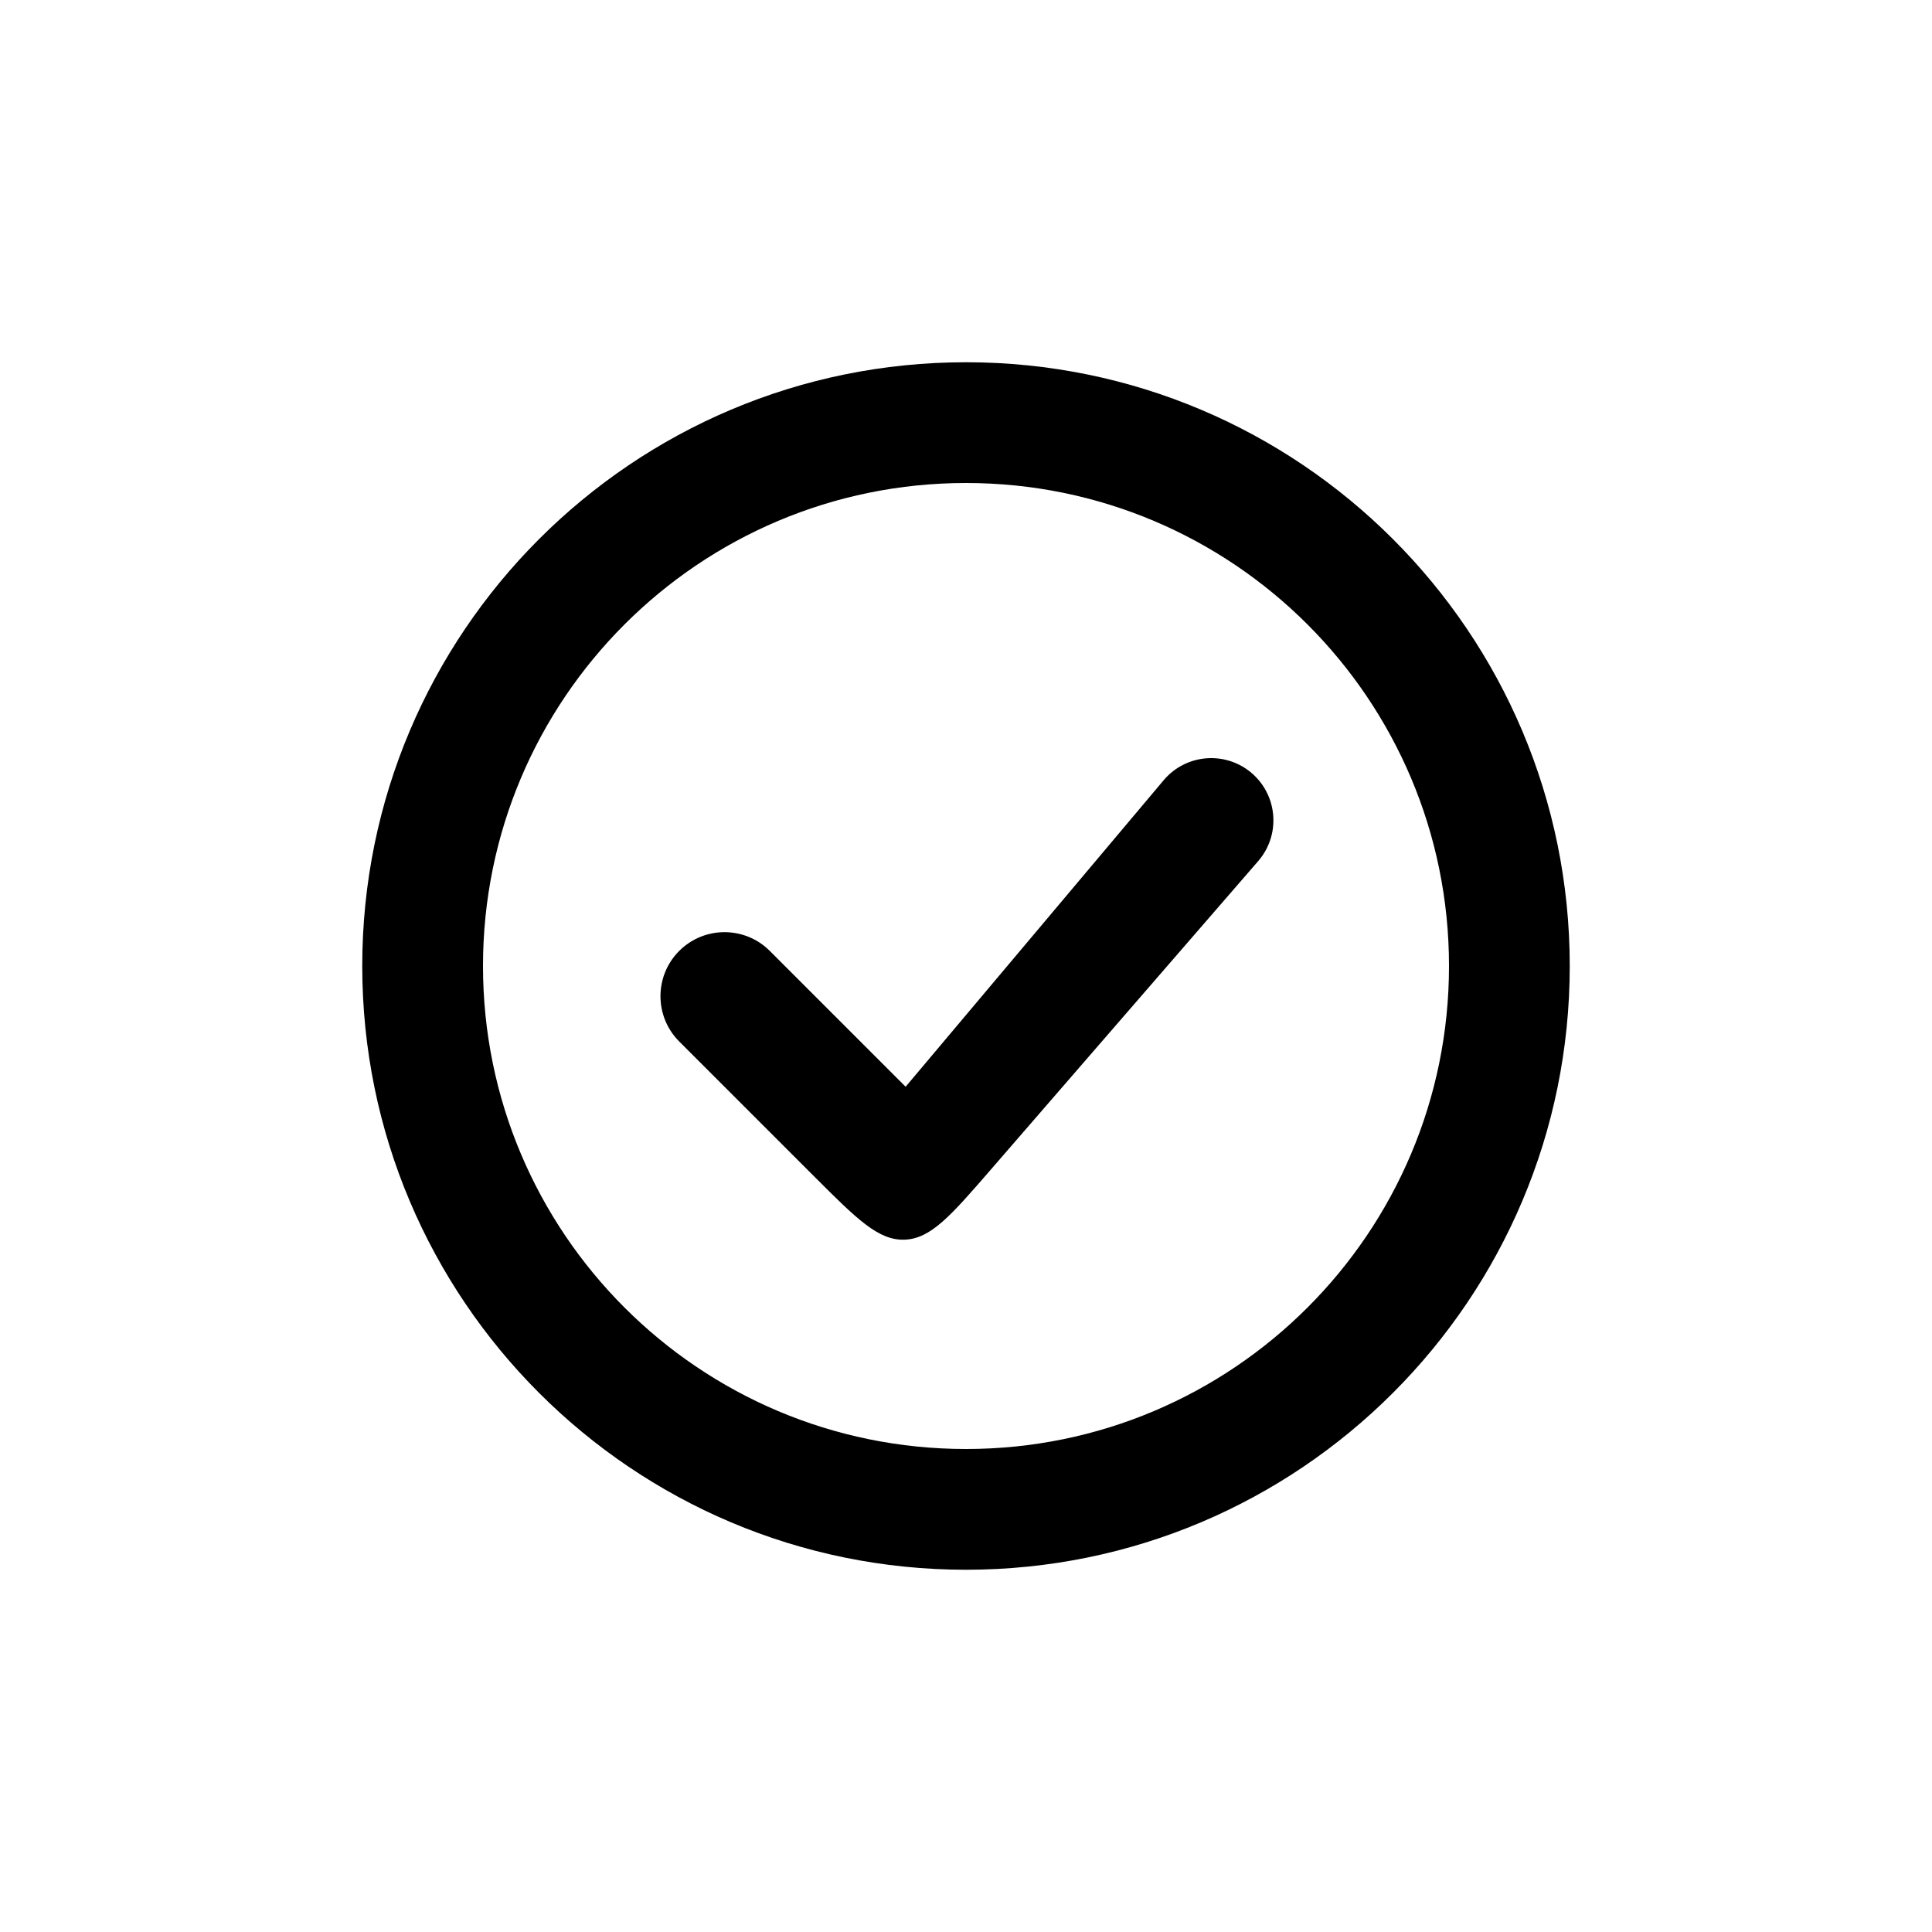
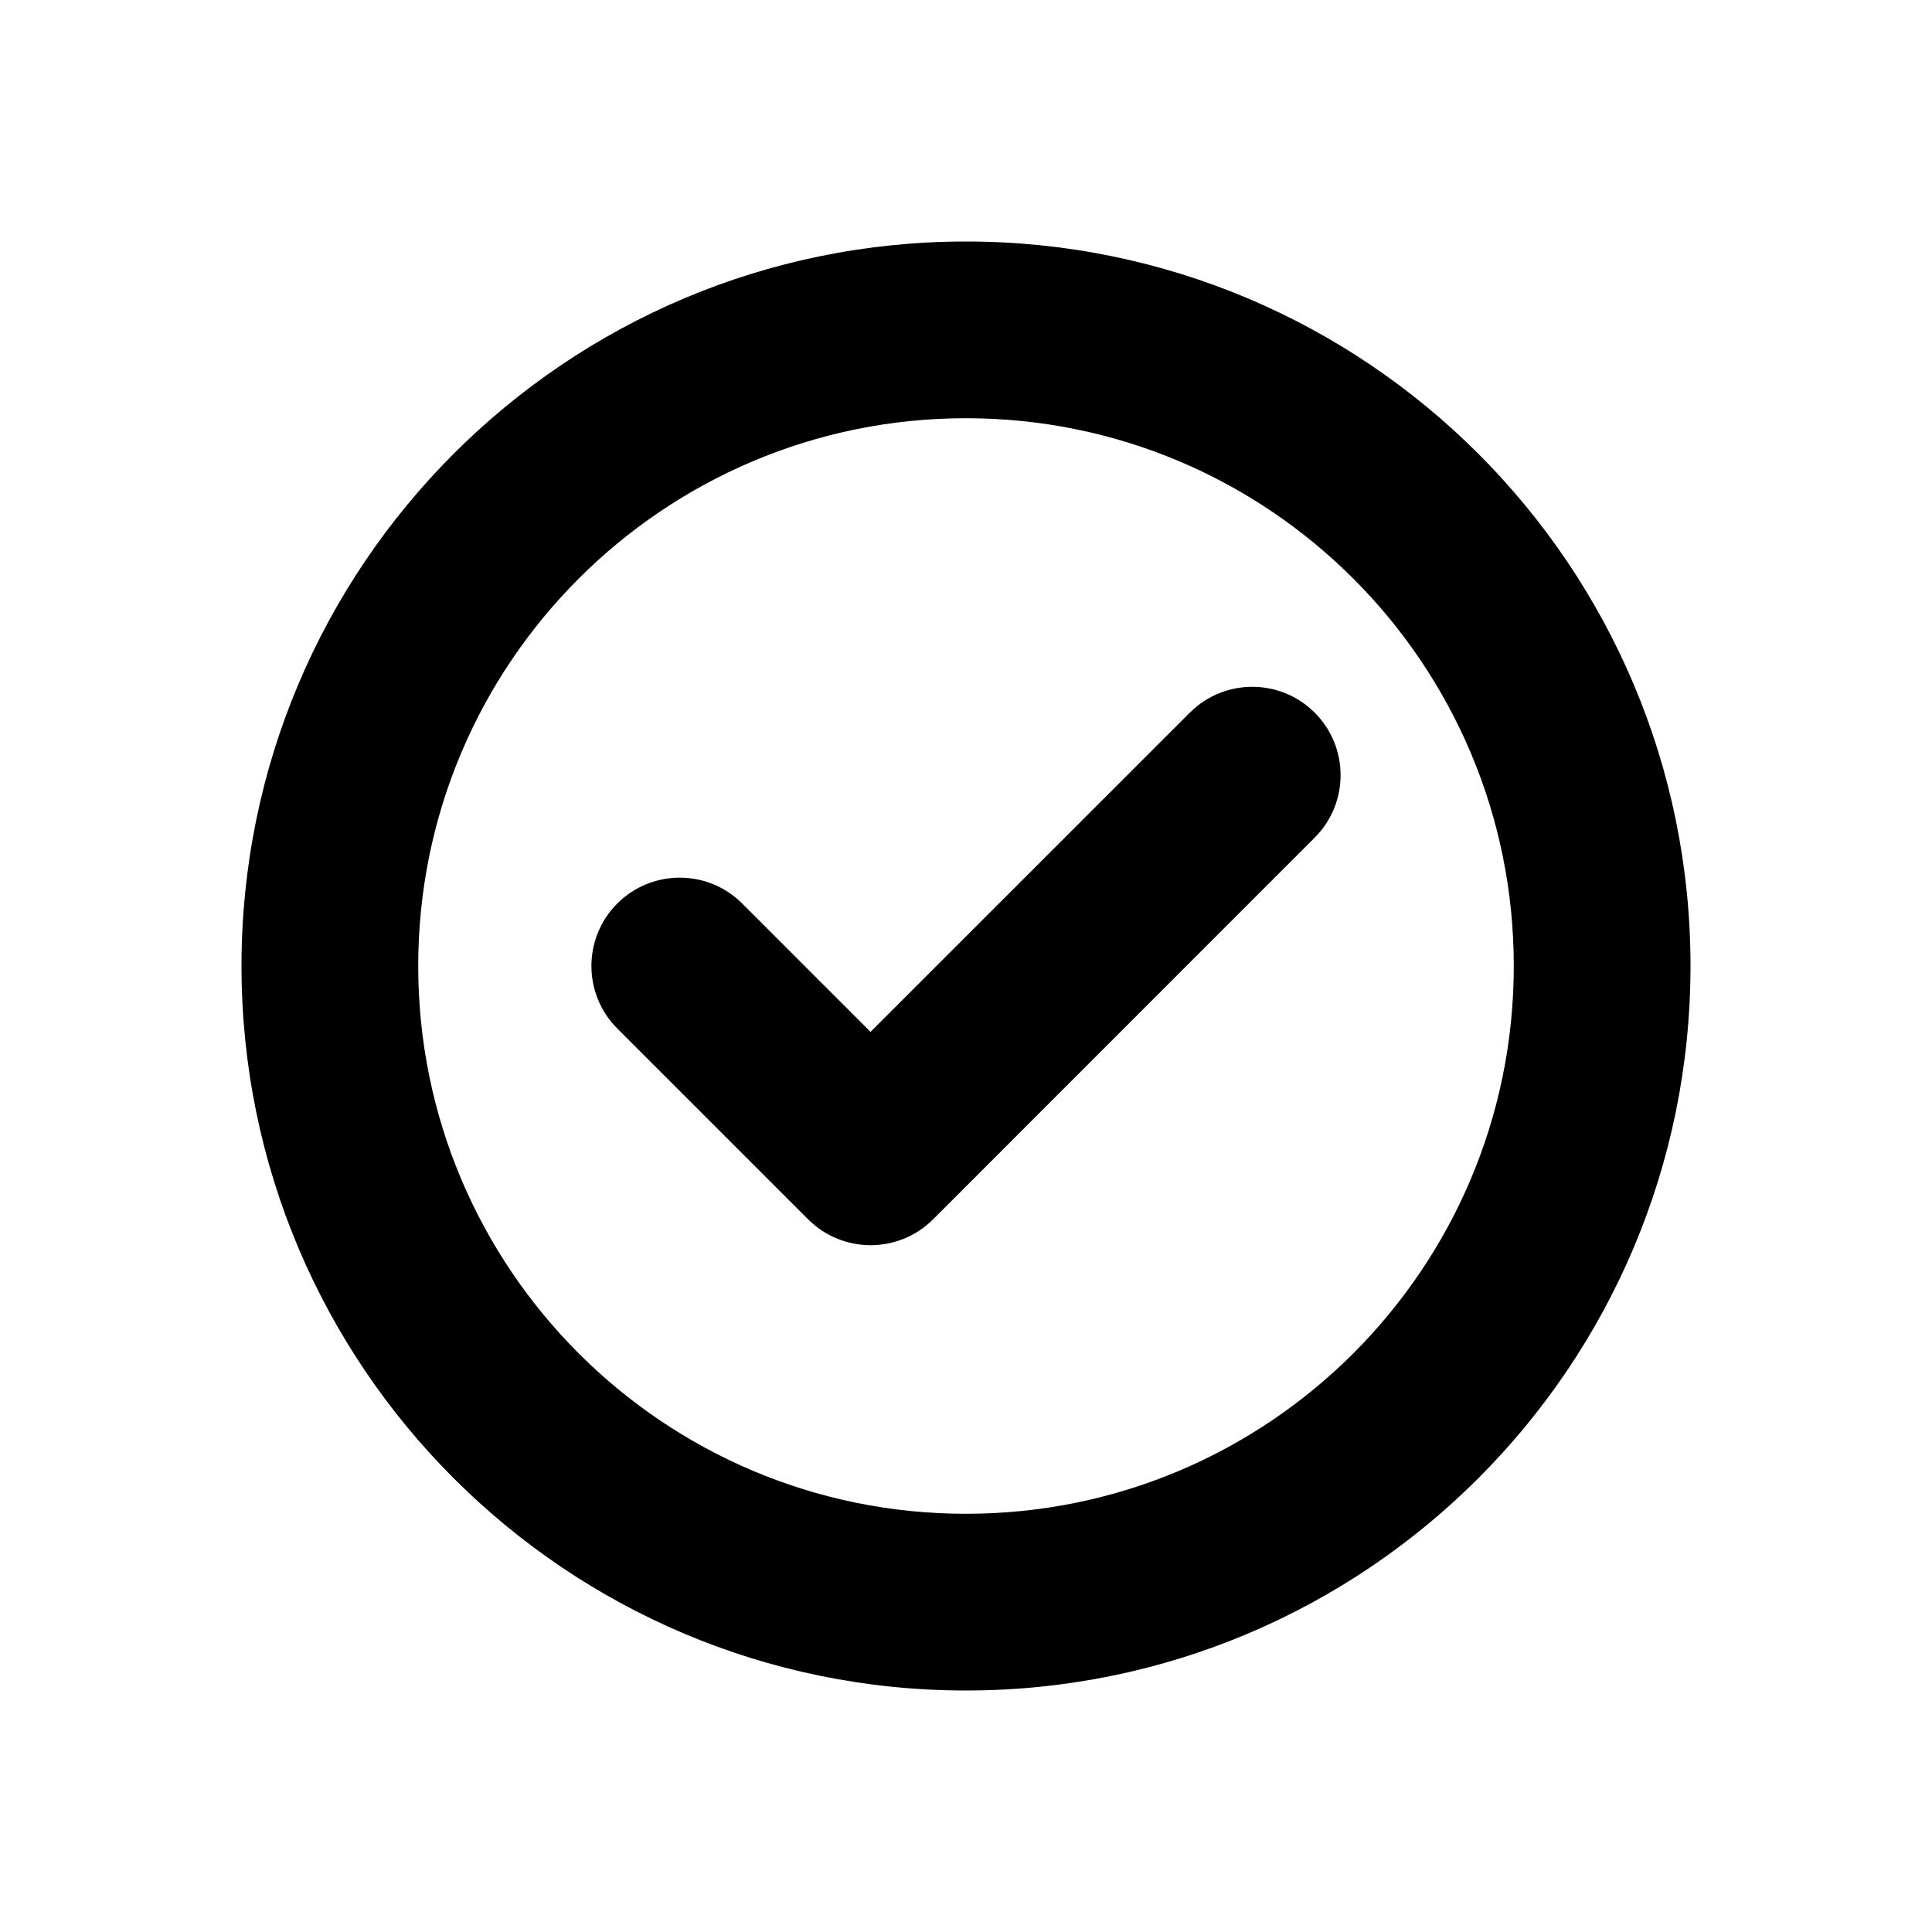
<svg xmlns="http://www.w3.org/2000/svg" width="32" height="32" viewBox="0 0 32 32" fill="none">
-   <path d="M11.25 17.25C10.836 16.836 10.836 16.164 11.25 15.75C11.664 15.336 12.336 15.336 12.75 15.75L15 18L19.273 12.924C19.649 12.477 20.32 12.432 20.753 12.823C21.168 13.2 21.207 13.838 20.84 14.262L16.407 19.377C15.748 20.137 15.418 20.517 14.983 20.533C14.548 20.548 14.193 20.193 13.481 19.481L11.25 17.25Z" fill="currentColor" />
-   <path fill-rule="evenodd" clip-rule="evenodd" d="M26 16C26 21.523 21.523 26 16 26C10.477 26 6 21.523 6 16C6 10.477 10.477 6 16 6C21.523 6 26 10.477 26 16ZM24 16C24 20.418 20.418 24 16 24C11.582 24 8 20.418 8 16C8 11.582 11.582 8 16 8C20.418 8 24 11.582 24 16Z" fill="currentColor" />
+   <path d="M25.073 16C25.073 10.989 21.011 6.927 16 6.927C10.989 6.927 6.927 10.989 6.927 16C6.927 21.011 10.989 25.073 16 25.073C21.011 25.073 25.073 21.011 25.073 16ZM19.707 11.804C20.278 11.233 21.204 11.233 21.776 11.804C22.347 12.376 22.347 13.302 21.776 13.873L15.455 20.196C14.883 20.767 13.957 20.767 13.385 20.196L10.224 17.035C9.653 16.463 9.653 15.537 10.224 14.965C10.796 14.394 11.722 14.394 12.293 14.965L14.419 17.091L19.707 11.804ZM28 16C28 22.627 22.627 28 16 28C9.373 28 4 22.627 4 16C4 9.373 9.373 4 16 4C22.627 4 28 9.373 28 16Z" fill="currentColor" />
</svg>
